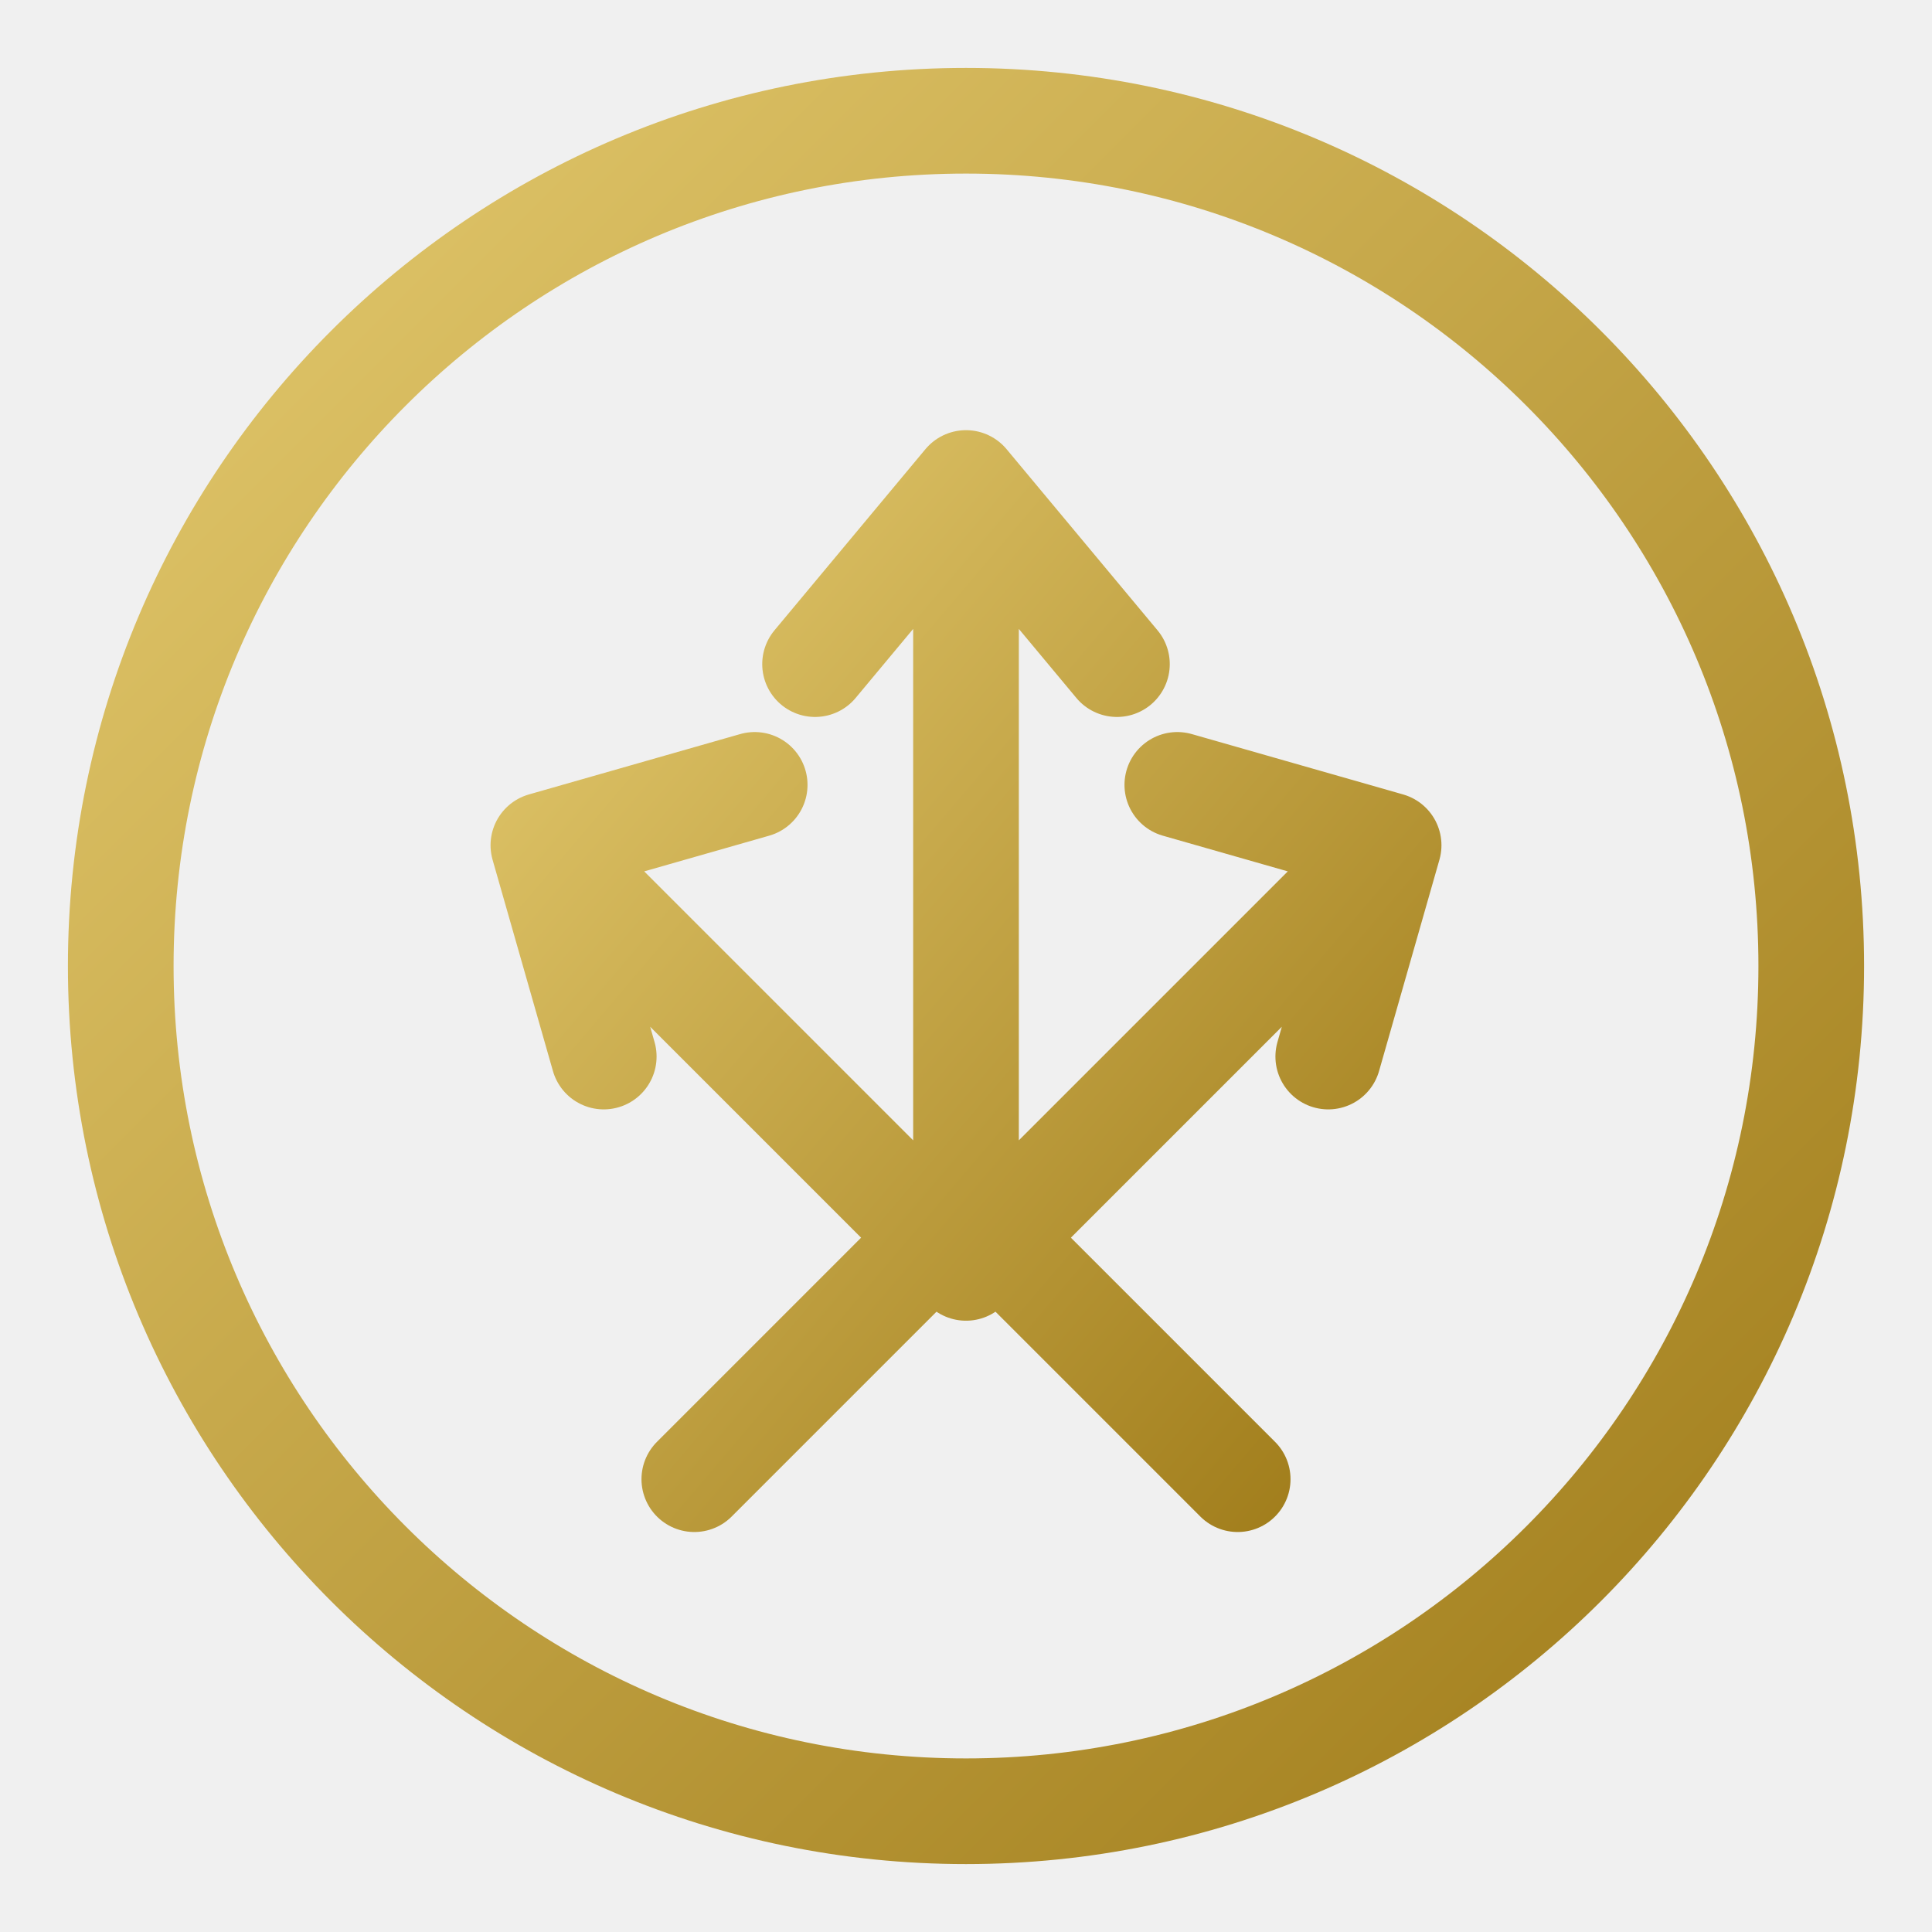
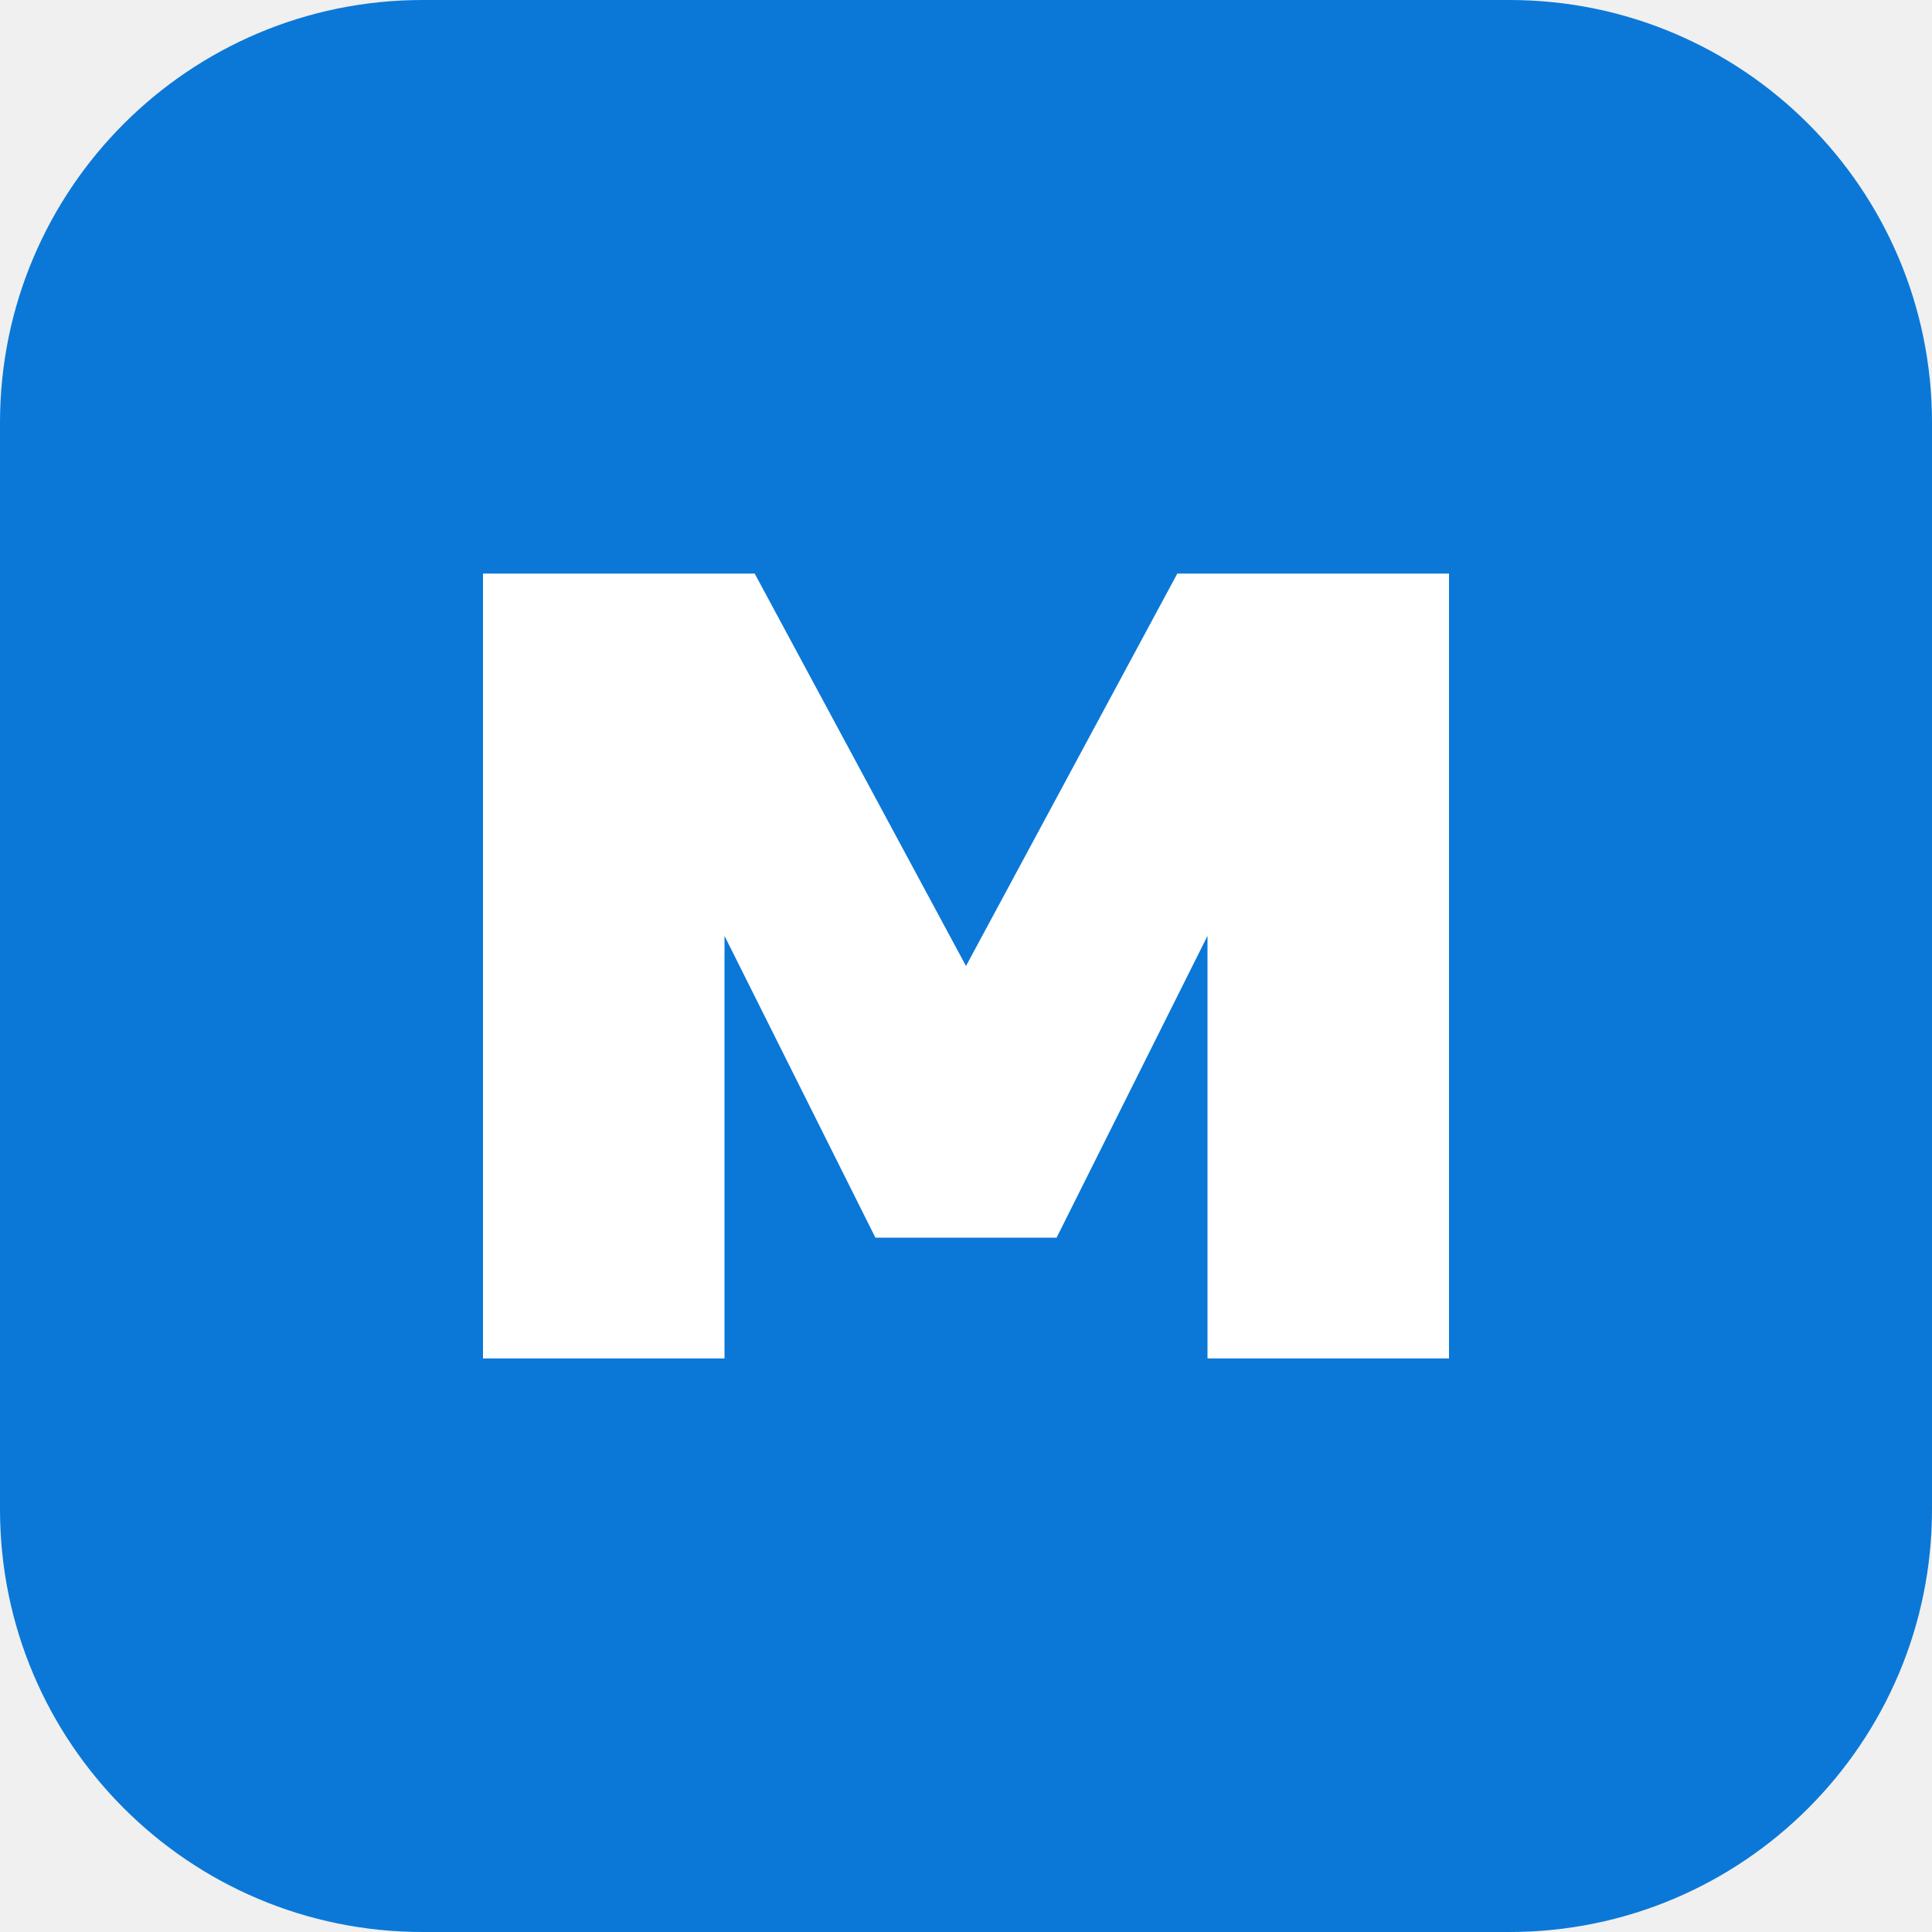
<svg xmlns="http://www.w3.org/2000/svg" viewBox="0 0 64 64">
-   <defs>
-     <linearGradient id="g" x1="0" y1="0" x2="1" y2="1">
-       <stop offset="0%" stop-color="#e3c96e" />
-       <stop offset="100%" stop-color="#9f7b19" />
-     </linearGradient>
-   </defs>
-   <circle cx="32" cy="32" r="28" fill="none" stroke="url(#g)" stroke-width="3.5" />
-   <path d="M32 42V16M32 16l-5 6M32 16l5 6M32 42L18 28M18 28l2 7M18 28l7-2M32 42l14-14M46 28l-7-2M46 28l-2 7M23 49l9-9M32 40l9 9" fill="none" stroke="url(#g)" stroke-linecap="round" stroke-linejoin="round" stroke-width="3.5" />
+   <rect width="64" height="64" rx="14" fill="#0b78d7" />
+   <path d="M16 45V19h9l7 13 7-13h9v26h-8V31L35 41h-6l-5-10v14z" fill="#fff" />
</svg>
